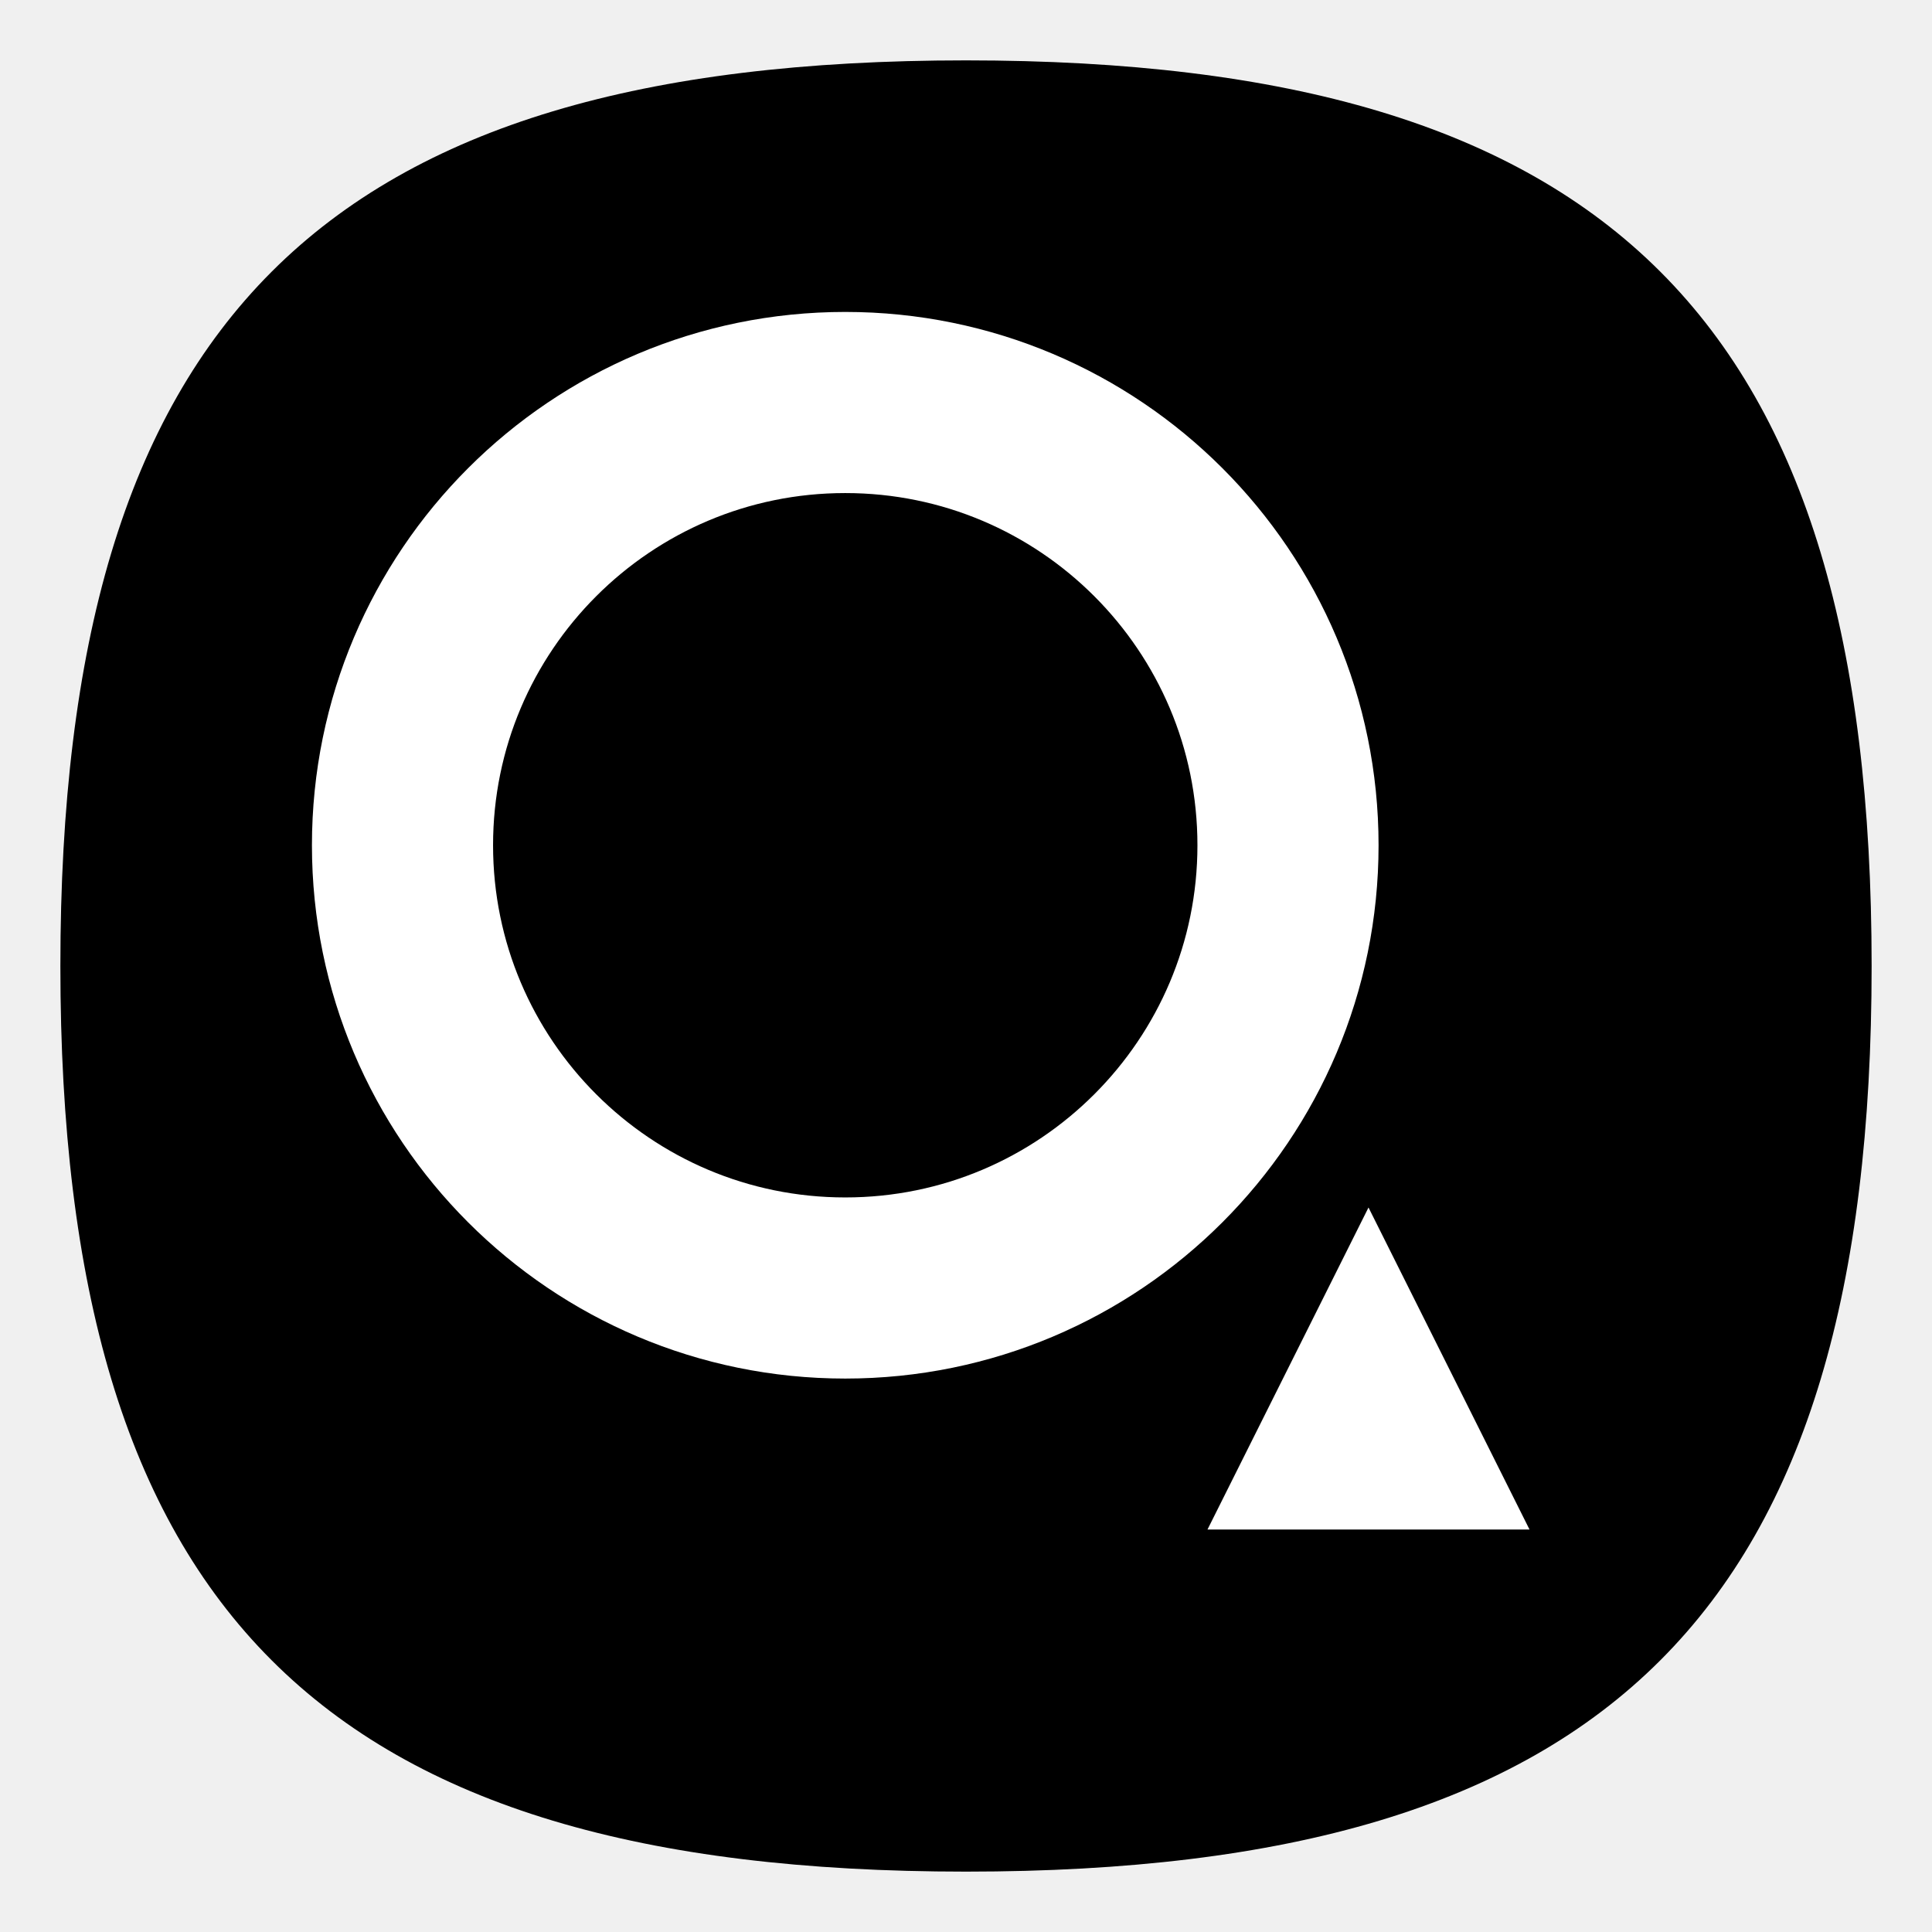
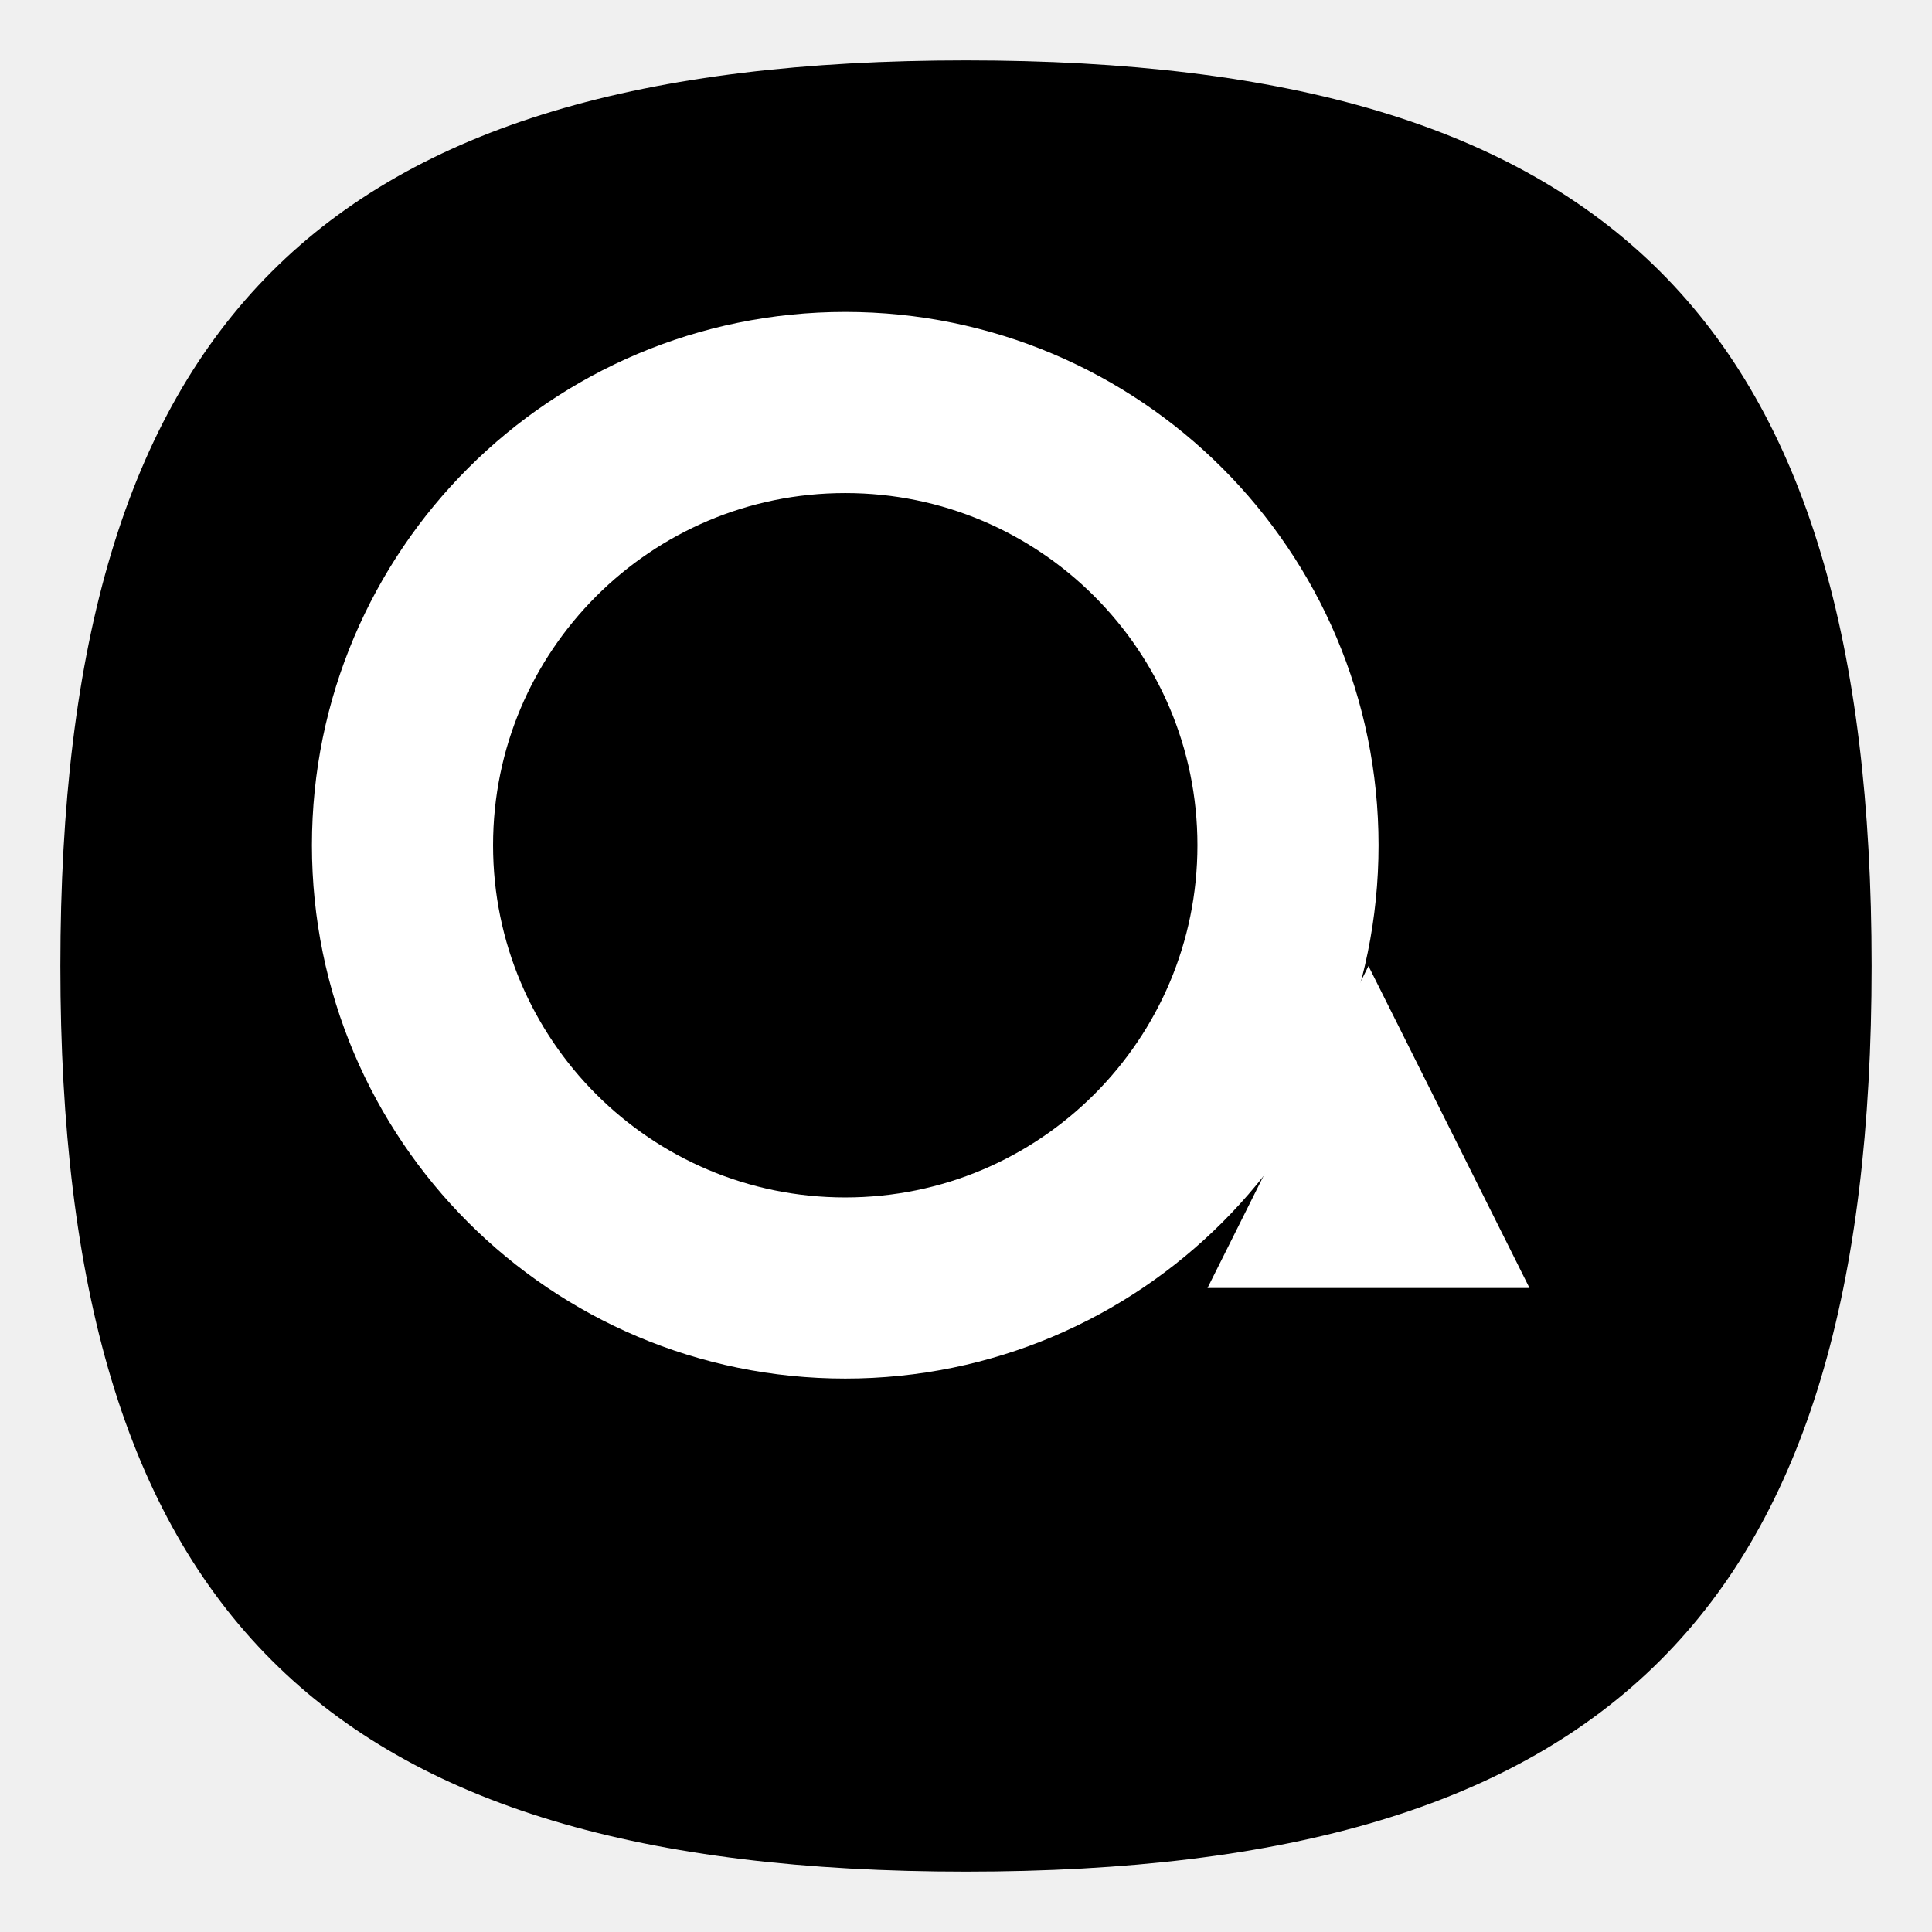
<svg xmlns="http://www.w3.org/2000/svg" viewBox="0 0 48 48" fill="none" aria-label="Quiver">
  <path d="M 24 1.5 C 8 1.5 1.5 8 1.5 24 C 1.5 40 8 46.5 24 46.5 C 40 46.5 46.5 40 46.5 24 C 46.5 8 40 1.5 24 1.5 Z" fill="currentColor" />
  <circle cx="21" cy="21" r="11" stroke="white" stroke-width="4.5" fill="none" />
-   <path d="M 30 38 L 38 38 L 34 30 Z" fill="white" />
+   <path d="M 30 32 L 38 32 L 34 24 Z" fill="white" />
</svg>
